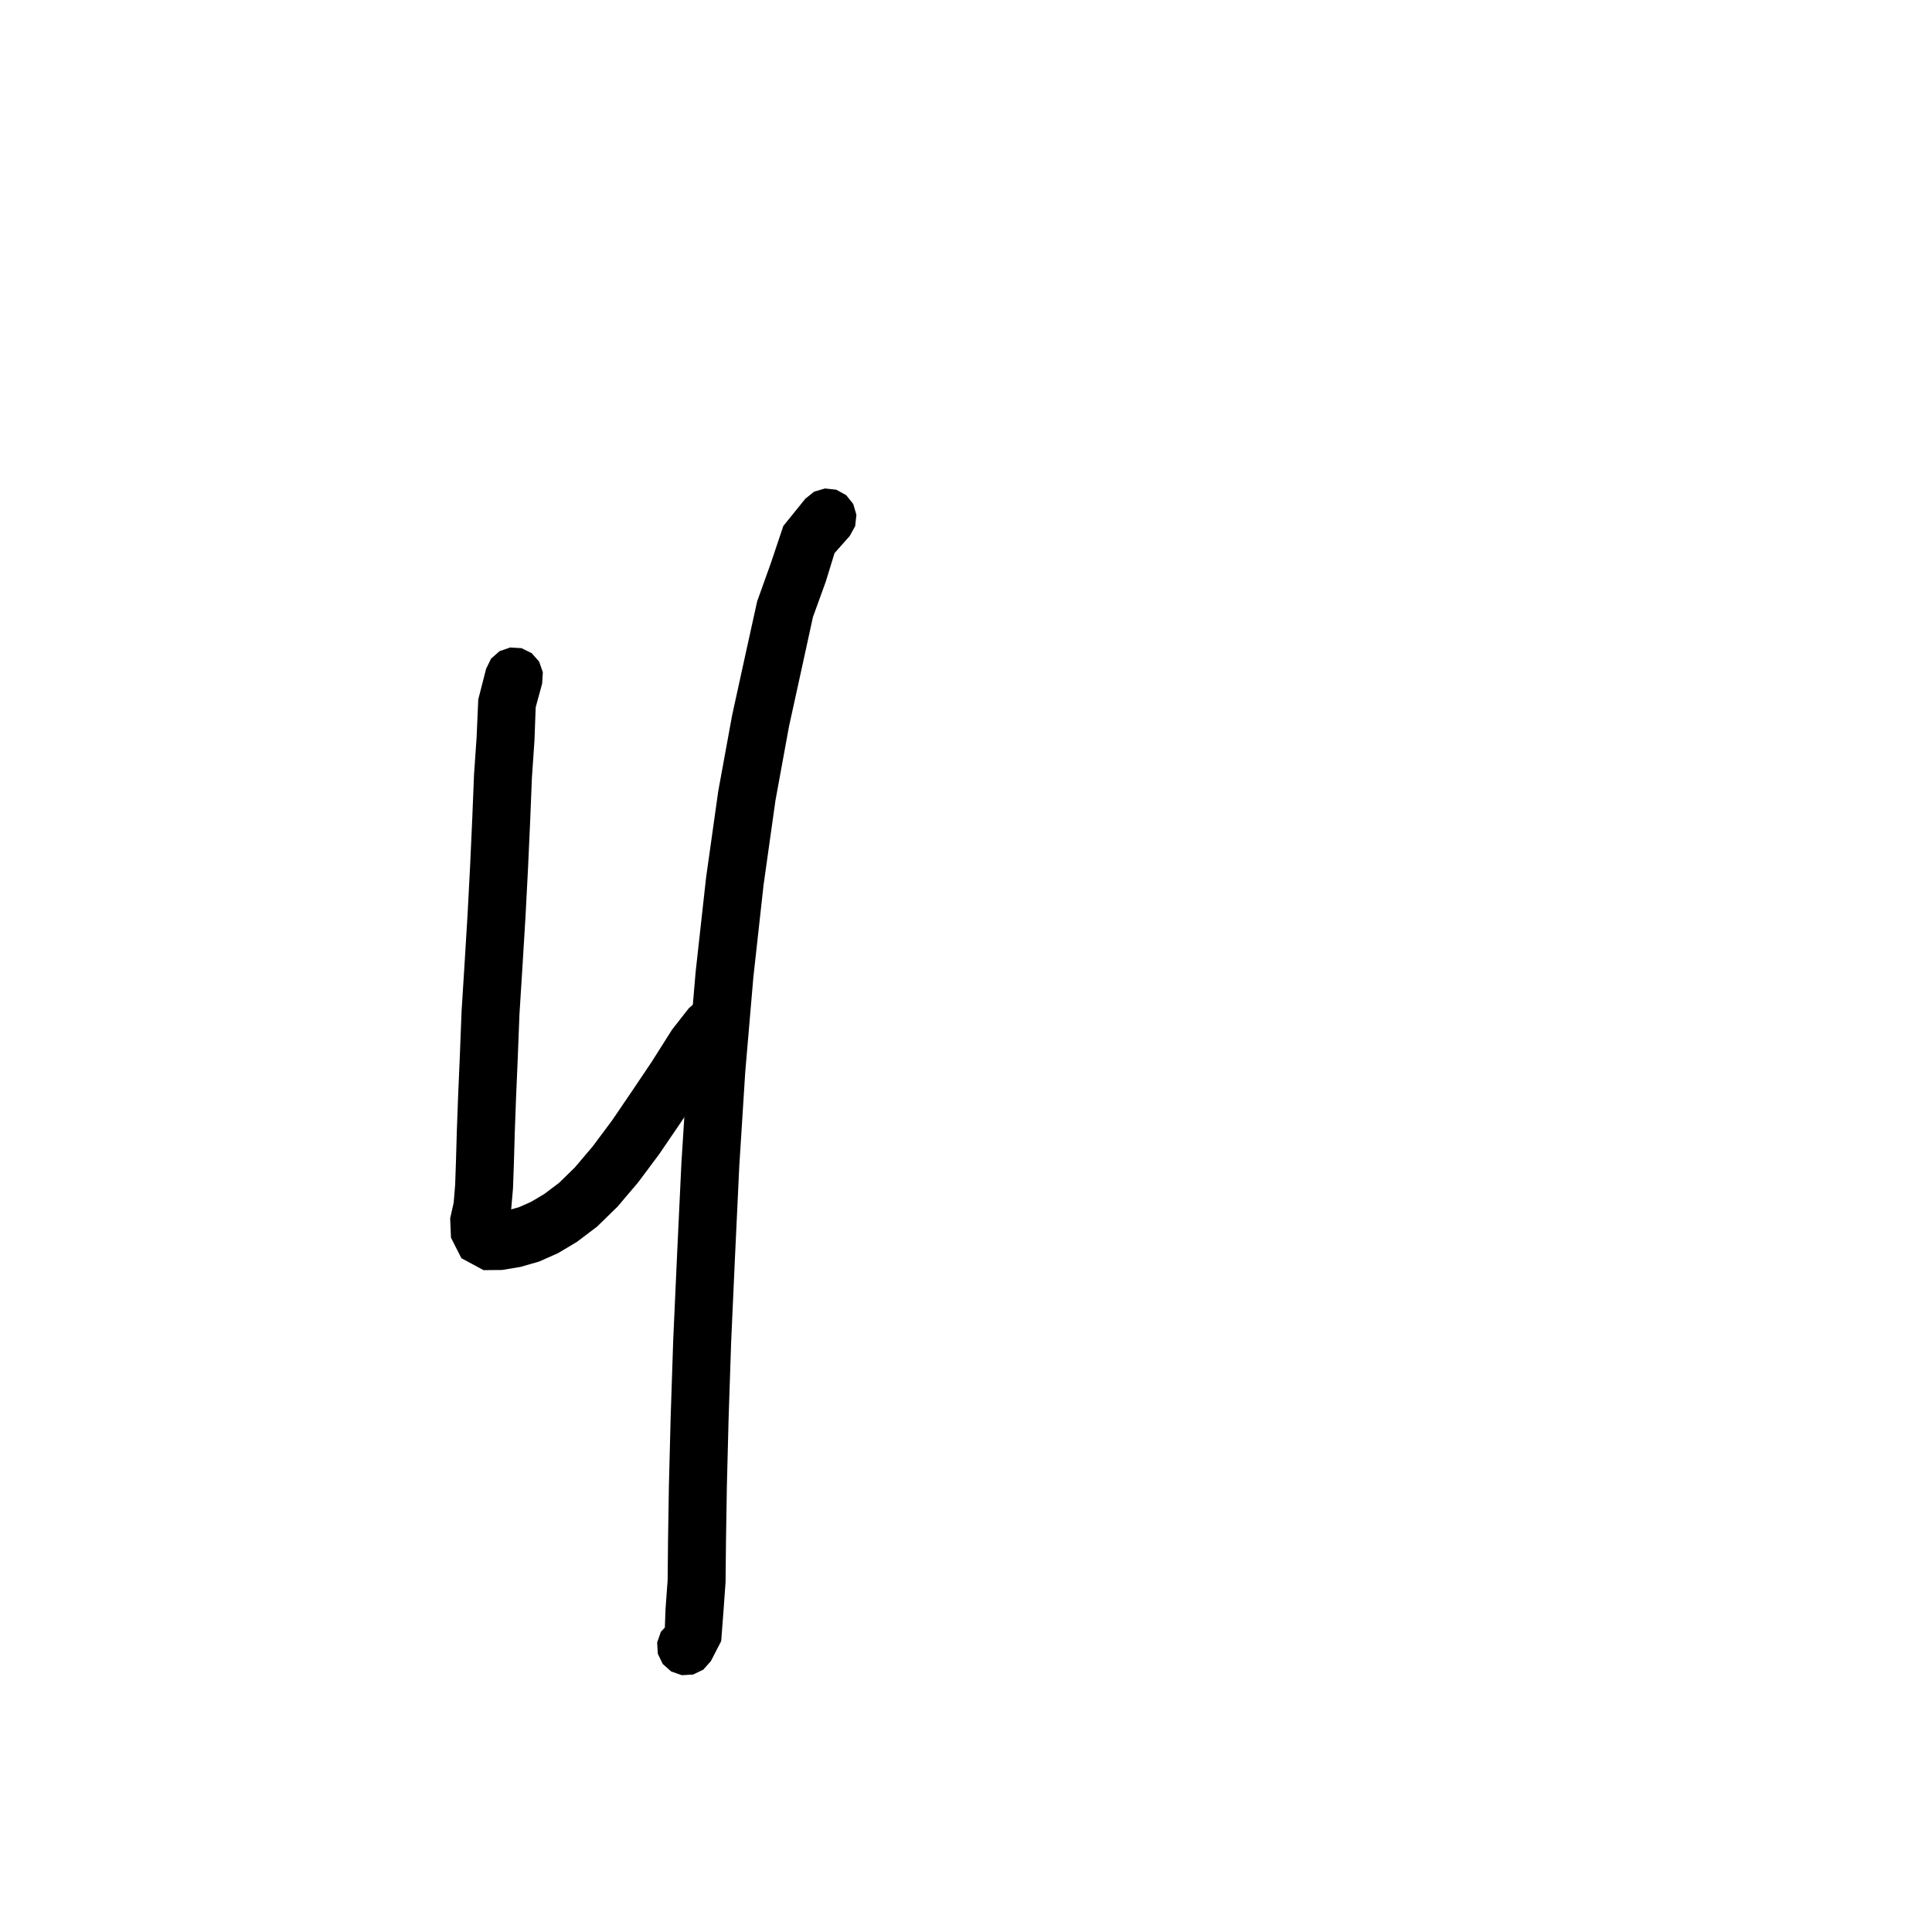
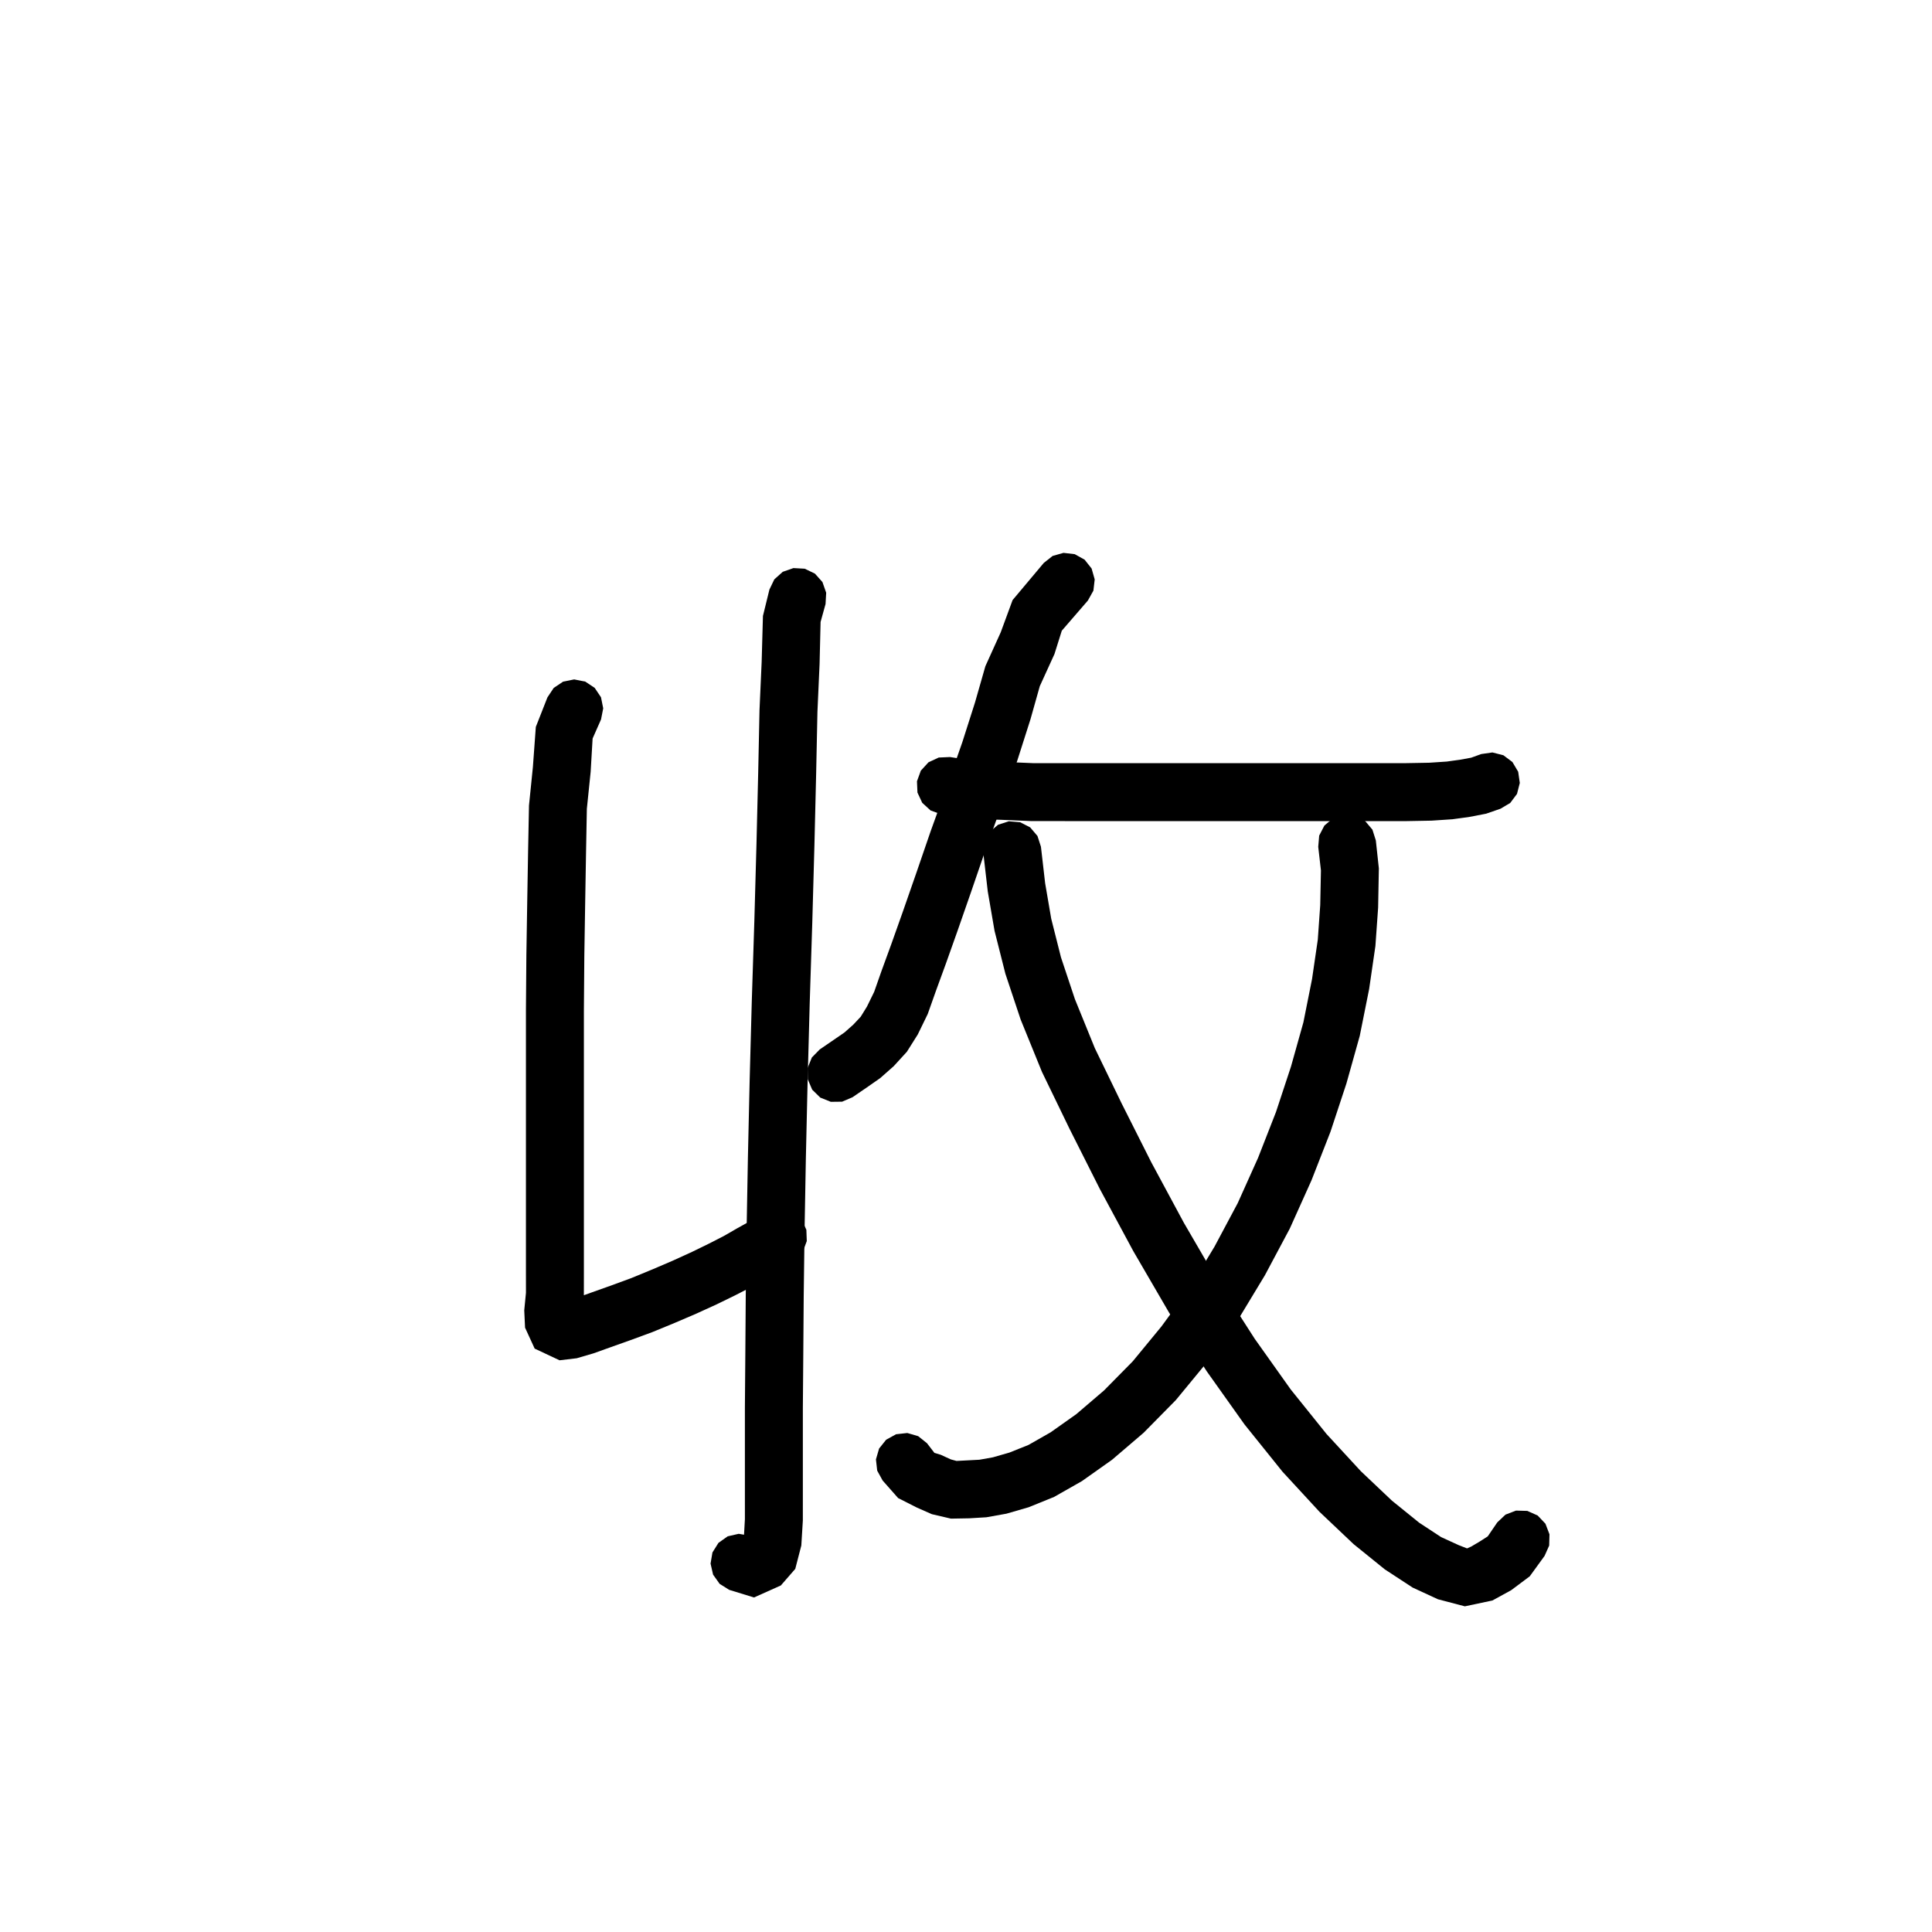
<svg xmlns="http://www.w3.org/2000/svg" viewBox="0 0 300 300" width="300" height="300">
-   <path d="M 75.481 103.855 L 74.264 108.611 L 74.007 114.486 L 73.606 120.293 L 73.337 127.007 L 73.005 134.314 L 72.607 141.946 L 72.142 149.588 L 71.673 157.036 L 71.404 163.95 L 71.137 170.153 L 70.936 175.652 L 70.802 180.325 L 70.674 184.007 L 70.447 186.748 L 69.899 189.194 L 70.03 192.194 L 71.648 195.377 L 75.085 197.226 L 77.964 197.202 L 80.823 196.723 L 83.714 195.892 L 86.644 194.592 L 89.562 192.855 L 92.715 190.466 L 95.869 187.39 L 99.092 183.596 L 102.367 179.208 L 105.694 174.321 L 108.738 169.788 L 111.757 165.004 L 114.038 162.114 L 114.833 160.548 L 114.968 158.797 L 114.423 157.128 L 113.28 155.795 L 111.714 155 L 109.964 154.865 L 108.295 155.411 L 106.962 156.553 L 104.355 159.885 L 101.195 164.879 L 98.239 169.279 L 95.033 173.992 L 92.041 178.004 L 89.264 181.277 L 86.818 183.667 L 84.504 185.411 L 82.489 186.608 L 80.619 187.441 L 78.844 187.943 L 76.903 188.265 L 76.715 188.374 L 78.152 189.156 L 78.837 190.34 L 78.834 190.273 L 79.353 188.052 L 79.659 184.526 L 79.798 180.608 L 79.931 175.948 L 80.13 170.513 L 80.396 164.317 L 80.661 157.498 L 81.125 150.145 L 81.593 142.454 L 81.995 134.753 L 82.329 127.393 L 82.594 120.774 L 82.993 114.981 L 83.181 109.833 L 84.185 106.145 L 84.292 104.393 L 83.72 102.733 L 82.557 101.418 L 80.979 100.648 L 79.226 100.541 L 77.566 101.113 L 76.251 102.277 Z" fill="black" fill-rule="nonzero" />
-   <path d="M 125.052 77.442 L 121.637 81.667 L 119.71 87.407 L 117.567 93.387 L 115.838 101.236 L 113.687 111.053 L 111.523 122.887 L 109.635 136.309 L 108.021 150.895 L 106.746 165.799 L 105.807 180.618 L 105.138 194.792 L 104.537 208.089 L 104.135 220.2 L 103.868 230.638 L 103.734 239.073 L 103.67 245.37 L 103.344 249.831 L 103.236 252.724 L 102.621 253.385 L 102.043 255.043 L 102.144 256.796 L 102.908 258.377 L 104.218 259.545 L 105.876 260.123 L 107.629 260.023 L 109.21 259.259 L 110.379 257.948 L 111.986 254.832 L 112.323 250.436 L 112.664 245.697 L 112.733 239.194 L 112.866 230.829 L 113.131 220.467 L 113.53 208.444 L 114.129 195.208 L 114.793 181.116 L 115.721 166.468 L 116.979 151.772 L 118.565 137.425 L 120.41 124.313 L 122.513 112.813 L 124.629 103.164 L 126.233 95.813 L 128.223 90.326 L 129.585 85.889 L 131.948 83.225 L 132.792 81.686 L 132.983 79.94 L 132.491 78.255 L 131.392 76.885 L 129.852 76.041 L 128.107 75.851 L 126.421 76.342 Z" fill="black" fill-rule="nonzero" />
+   <path d="M 85.006 108.287 L 83.202 112.877 L 82.749 119.087 L 82.141 125.077 L 82.001 132.252 L 81.867 140.059 L 81.734 148.346 L 81.667 156.849 L 81.667 165.333 L 81.667 173.333 L 81.667 180.667 L 81.667 187.267 L 81.667 192.8 L 81.667 197.333 L 81.671 200.744 L 81.404 203.465 L 81.531 206.157 L 83.022 209.41 L 86.886 211.225 L 89.553 210.908 L 92.172 210.142 L 94.88 209.171 L 97.897 208.098 L 101.268 206.859 L 104.776 205.416 L 108.12 203.982 L 111.285 202.537 L 114.112 201.158 L 116.714 199.822 L 118.988 198.513 L 121.257 197.236 L 123.468 195.648 L 124.664 194.362 L 125.276 192.717 L 125.212 190.962 L 124.481 189.365 L 123.195 188.17 L 121.55 187.557 L 119.795 187.621 L 118.199 188.352 L 116.409 189.653 L 114.545 190.687 L 112.42 191.912 L 110.088 193.108 L 107.448 194.396 L 104.48 195.751 L 101.291 197.118 L 97.998 198.474 L 94.836 199.635 L 91.853 200.695 L 89.361 201.592 L 87.447 202.158 L 87.447 202.242 L 89.711 203.39 L 90.402 204.643 L 90.395 203.868 L 90.663 201.123 L 90.667 197.333 L 90.667 192.8 L 90.667 187.267 L 90.667 180.667 L 90.667 173.333 L 90.667 165.333 L 90.667 156.884 L 90.733 148.454 L 90.866 140.208 L 90.999 132.414 L 91.126 125.589 L 91.717 119.846 L 92.02 114.678 L 93.328 111.713 L 93.667 109.991 L 93.321 108.269 L 92.342 106.811 L 90.88 105.839 L 89.157 105.5 L 87.436 105.846 L 85.978 106.825 Z" fill="black" fill-rule="nonzero" />
+   <path d="M 119.476 91.542 L 118.469 95.646 L 118.27 102.772 L 117.936 110.259 L 117.734 119.898 L 117.468 130.95 L 117.135 142.999 L 116.735 155.534 L 116.401 167.955 L 116.134 179.775 L 115.934 190.863 L 115.8 201.154 L 115.733 210.432 L 115.667 218.58 L 115.667 225.667 L 115.667 231.467 L 115.668 235.887 L 115.504 238.822 L 115.376 239.719 L 115.486 239.276 L 117.252 239.056 L 116.435 238.461 L 114.704 238.169 L 112.993 238.56 L 111.561 239.577 L 110.628 241.065 L 110.335 242.796 L 110.727 244.507 L 111.744 245.939 L 113.231 246.872 L 117.082 248.055 L 121.248 246.19 L 123.49 243.614 L 124.429 239.978 L 124.665 236.113 L 124.667 231.467 L 124.667 225.667 L 124.667 218.62 L 124.733 210.501 L 124.8 201.246 L 124.933 191.004 L 125.132 179.958 L 125.399 168.178 L 125.731 155.799 L 126.131 143.267 L 126.465 131.183 L 126.732 120.102 L 126.931 110.541 L 127.264 103.094 L 127.42 96.576 L 128.191 93.791 L 128.289 92.038 L 127.709 90.381 L 126.54 89.071 L 124.958 88.309 L 123.205 88.211 L 121.547 88.791 L 120.238 89.96 Z" fill="black" fill-rule="nonzero" />
+   <path d="M 162.073 87.417 L 157.235 93.178 L 155.395 98.178 L 153.009 103.449 L 151.393 109.096 L 149.433 115.237 L 147.06 122.025 L 144.523 129.036 L 142.247 135.663 L 140.188 141.574 L 138.399 146.61 L 136.866 150.81 L 135.741 154.015 L 134.62 156.304 L 133.648 157.88 L 132.484 159.119 L 131.125 160.324 L 129.392 161.516 L 127.292 162.953 L 126.064 164.208 L 125.41 165.837 L 125.43 167.593 L 126.119 169.208 L 127.375 170.436 L 129.004 171.09 L 130.76 171.07 L 132.374 170.381 L 134.496 168.929 L 136.675 167.41 L 138.783 165.547 L 140.818 163.32 L 142.513 160.629 L 144.059 157.451 L 145.334 153.856 L 146.868 149.656 L 148.679 144.559 L 150.753 138.604 L 153.01 132.031 L 155.54 125.042 L 157.967 118.096 L 160.007 111.704 L 161.458 106.551 L 163.738 101.555 L 164.876 97.933 L 168.927 93.25 L 169.782 91.716 L 169.986 89.972 L 169.506 88.283 L 168.417 86.906 L 166.883 86.051 L 165.139 85.848 L 163.45 86.327 Z" fill="black" fill-rule="nonzero" />
+   <path d="M 146.149 126.448 L 150.756 127.148 L 155.403 127.297 L 160.208 127.499 L 165.367 127.5 L 171.033 127.5 L 177.167 127.5 L 183.567 127.5 L 190.167 127.5 L 196.7 127.5 L 202.9 127.5 L 208.767 127.5 L 213.967 127.5 L 218.47 127.5 L 222.28 127.43 L 225.542 127.212 L 228.222 126.842 L 230.771 126.348 L 232.998 125.577 L 234.508 124.681 L 235.56 123.275 L 235.994 121.574 L 235.743 119.836 L 234.847 118.326 L 233.442 117.274 L 231.74 116.84 L 230.002 117.09 L 228.452 117.652 L 226.778 117.958 L 224.658 118.255 L 221.92 118.437 L 218.396 118.5 L 213.967 118.5 L 208.767 118.5 L 202.9 118.5 L 196.7 118.5 L 190.167 118.5 L 183.567 118.5 L 177.167 118.5 L 171.033 118.5 L 165.367 118.5 L 160.392 118.501 L 155.731 118.303 L 151.577 118.185 L 147.518 117.552 L 145.763 117.629 L 144.172 118.371 L 142.986 119.666 L 142.386 121.316 L 142.462 123.07 L 143.205 124.661 L 144.499 125.847 Z" fill="black" fill-rule="nonzero" />
+   <path d="M 204.694 131.497 L 205.114 135.154 L 205.005 140.532 L 204.627 145.906 L 203.733 152.028 L 202.391 158.747 L 200.463 165.618 L 198.134 172.673 L 195.351 179.79 L 192.193 186.818 L 188.587 193.578 L 184.686 200.042 L 180.344 205.976 L 175.885 211.393 L 171.425 215.914 L 167.124 219.591 L 163.135 222.414 L 159.717 224.361 L 156.745 225.553 L 154.191 226.289 L 152.09 226.666 L 150.102 226.771 L 148.533 226.854 L 147.634 226.612 L 146.085 225.899 L 145.097 225.603 L 143.942 224.101 L 142.571 223.005 L 140.884 222.516 L 139.139 222.711 L 137.601 223.558 L 136.505 224.929 L 136.016 226.616 L 136.211 228.361 L 137.058 229.899 L 139.459 232.619 L 142.382 234.101 L 144.7 235.121 L 147.667 235.812 L 150.498 235.762 L 153.177 235.6 L 156.276 235.044 L 159.722 234.047 L 163.683 232.44 L 167.999 229.986 L 172.676 226.675 L 177.575 222.486 L 182.581 217.407 L 187.456 211.491 L 192.181 205.025 L 196.413 198.022 L 200.273 190.782 L 203.649 183.276 L 206.6 175.727 L 209.07 168.248 L 211.142 160.853 L 212.6 153.572 L 213.573 146.894 L 213.995 140.935 L 214.108 134.846 L 213.639 130.503 L 213.109 128.829 L 211.978 127.486 L 210.419 126.678 L 208.67 126.528 L 206.996 127.058 L 205.653 128.189 L 204.844 129.748 Z" fill="black" fill-rule="nonzero" />
+   <path d="M 152.696 132.516 L 153.379 138.418 L 154.433 144.541 L 156.117 151.204 L 158.483 158.305 L 161.793 166.438 L 166.066 175.261 L 170.776 184.613 L 175.973 194.265 L 181.527 203.813 L 187.369 212.916 L 193.241 221.177 L 199.151 228.53 L 204.888 234.752 L 210.19 239.775 L 215.028 243.687 L 219.354 246.518 L 223.285 248.333 L 227.46 249.43 L 231.74 248.524 L 234.654 246.926 L 237.538 244.769 L 239.839 241.601 L 240.555 239.998 L 240.602 238.243 L 239.975 236.603 L 238.768 235.328 L 237.164 234.612 L 235.409 234.564 L 233.769 235.192 L 232.495 236.399 L 231.018 238.565 L 229.812 239.34 L 228.46 240.143 L 227.806 240.437 L 226.515 239.933 L 223.78 238.682 L 220.372 236.446 L 216.143 233.025 L 211.312 228.448 L 205.982 222.67 L 200.426 215.757 L 194.831 207.884 L 189.207 199.121 L 183.827 189.868 L 178.757 180.453 L 174.134 171.272 L 170.007 162.762 L 166.917 155.162 L 164.75 148.662 L 163.234 142.659 L 162.288 137.138 L 161.637 131.484 L 161.099 129.813 L 159.963 128.474 L 158.401 127.673 L 156.651 127.53 L 154.979 128.067 L 153.641 129.204 L 152.839 130.766 Z" fill="black" fill-rule="nonzero" />
</svg>
